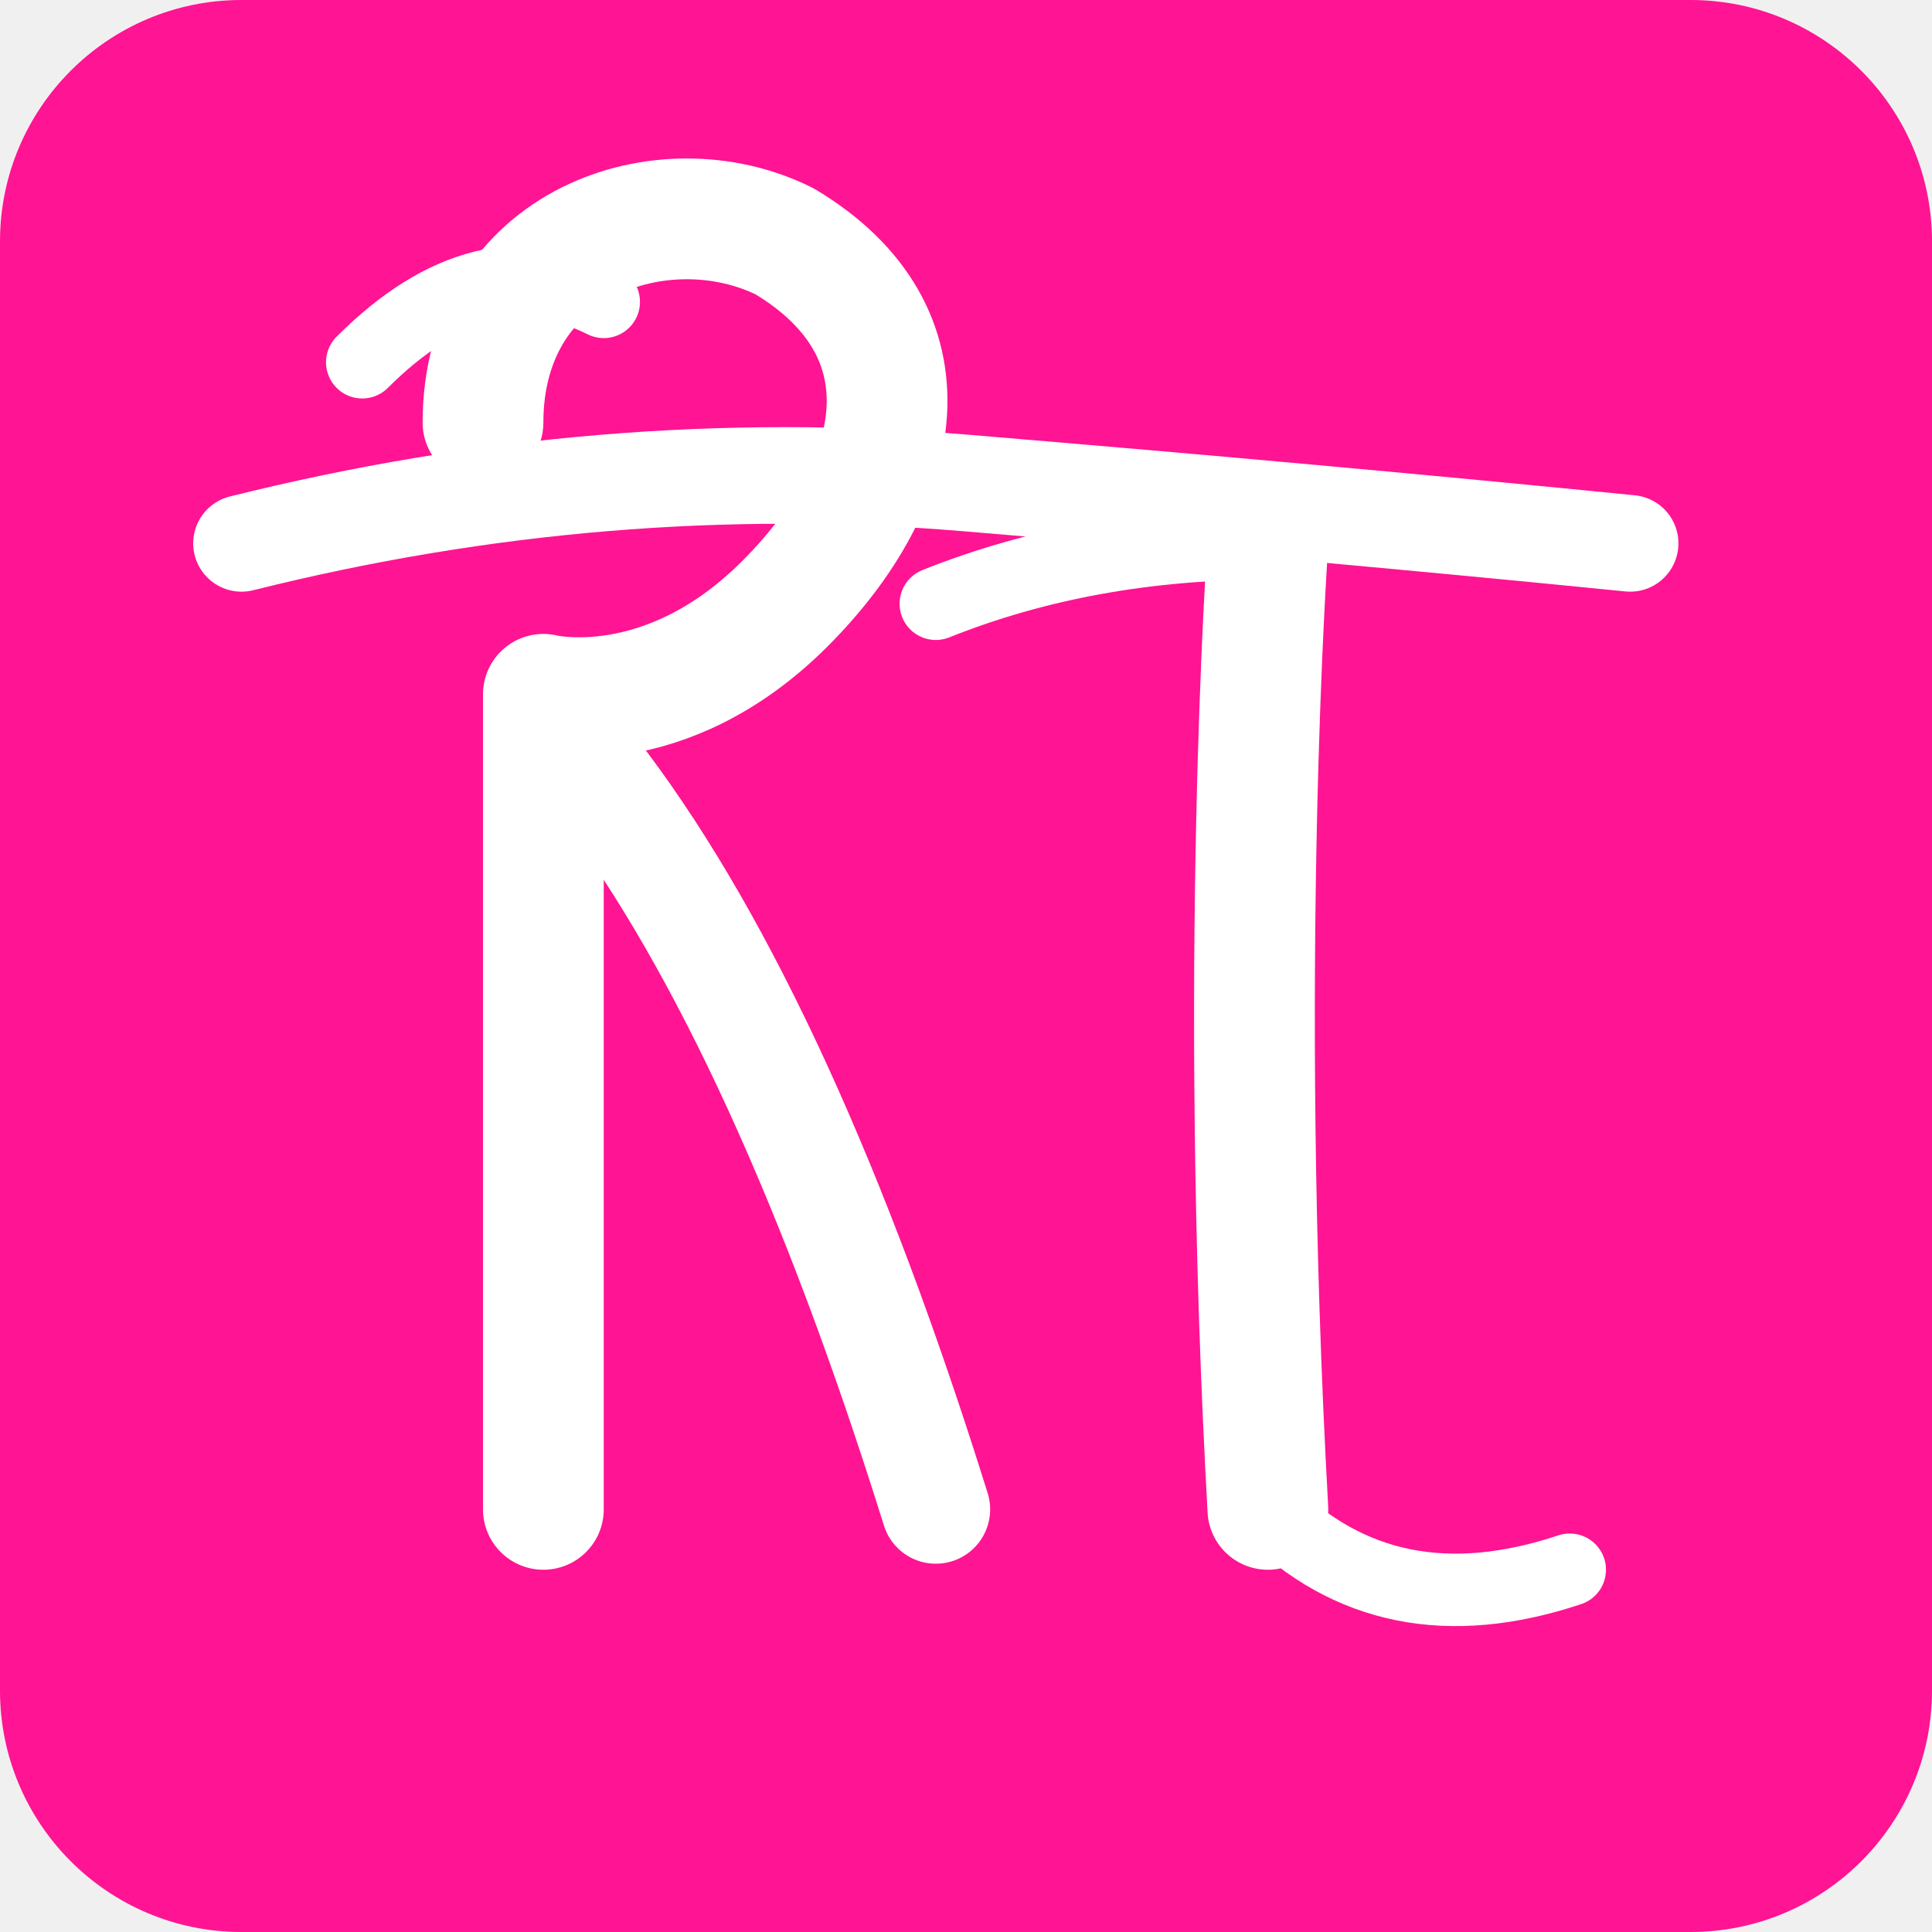
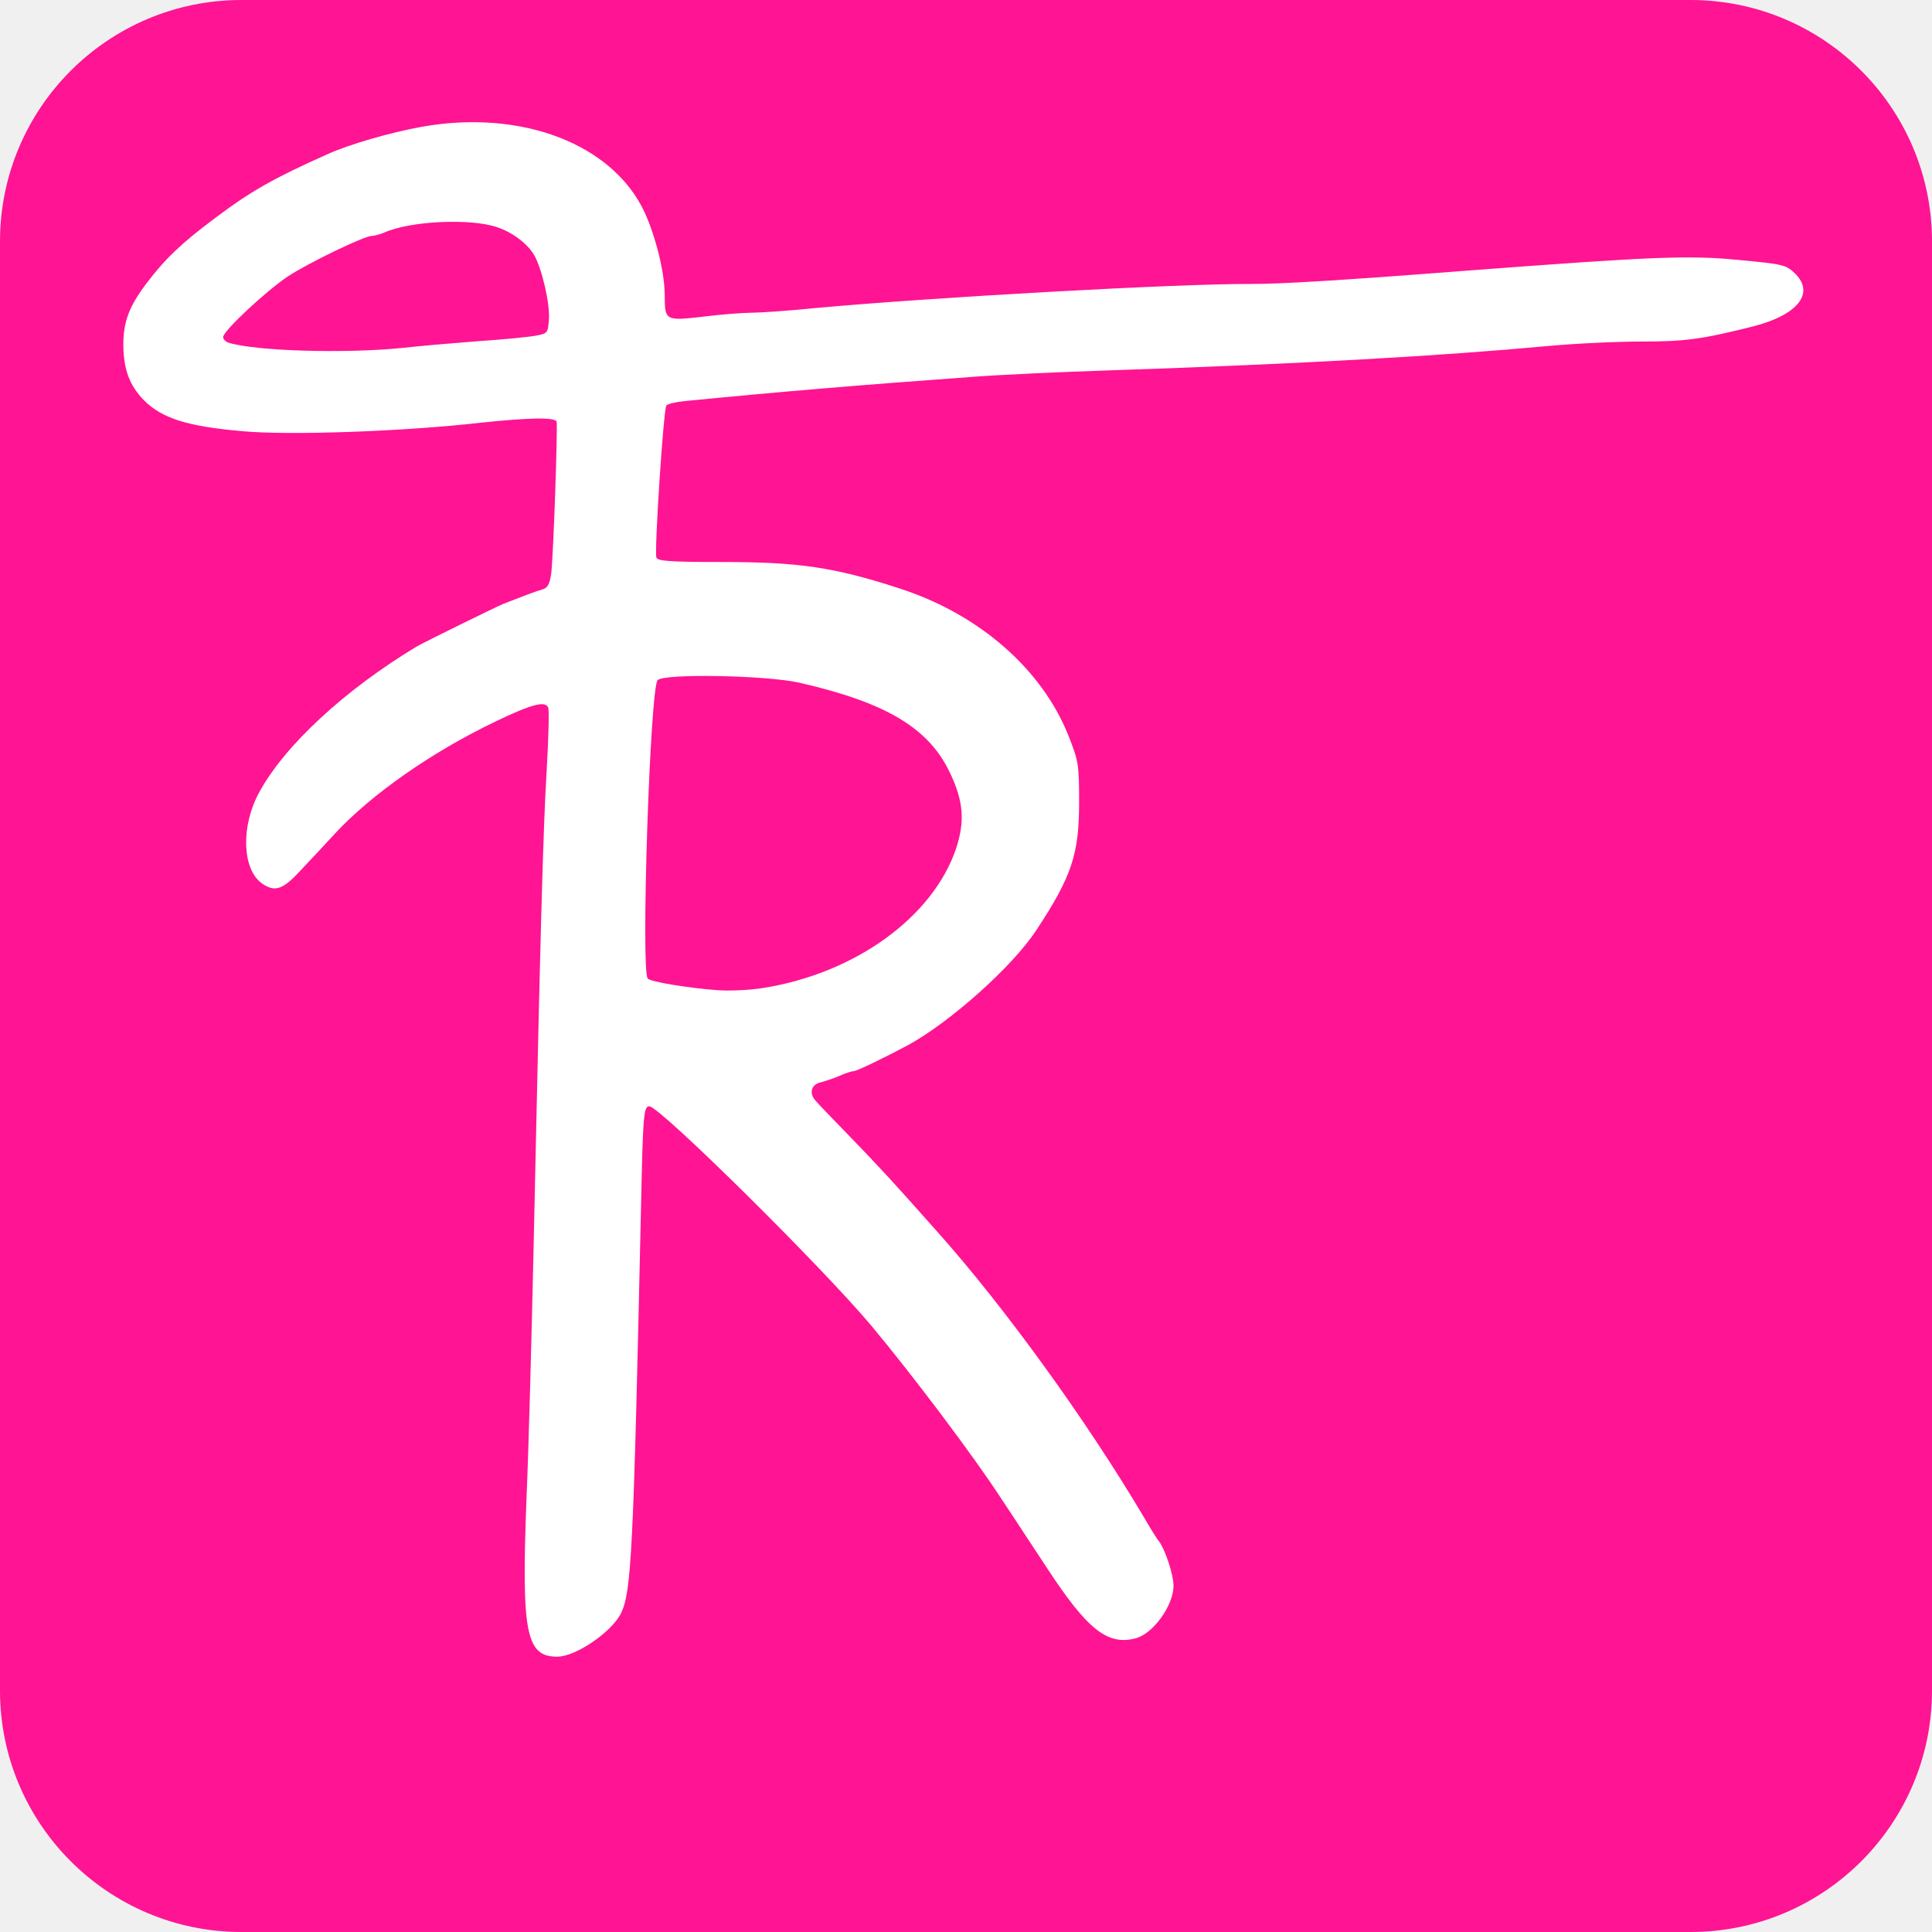
<svg xmlns="http://www.w3.org/2000/svg" viewBox="0 0 32 32">
  <rect width="32" height="32" rx="4" ry="4" fill="#FF1493" />
-   <g fill="none" stroke="#FFFFFF" stroke-linecap="round" stroke-linejoin="round">
-     <path d="M6 6 Q8 4 10 5" stroke-width="1.2" />
-     <path d="M8 7 C8 4 11 3 13 4 C15.5 5.5 15 8 13 10 C11 12 9 11.5 9 11.5 L9 25" stroke-width="2" />
-     <path d="M10 13 Q13 17 15.5 25" stroke-width="1.8" />
-     <path d="M4 9 Q10 7.5 16 8 Q22 8.5 27 9" stroke-width="1.6" />
-     <path d="M21 9 C21 9 20.5 16 21 25" stroke-width="2" />
-     <path d="M15.5 10 Q18 9 21 9" stroke-width="1.2" />
-     <path d="M21 25 Q23 27 26 26" stroke-width="1.2" />
+   <g transform="translate(2, 2) scale(0.053)">
+     <g transform="translate(263.35, 240.2) scale(-1, 1) rotate(-180) translate(-263.35, -240.2) translate(0.8, 0.4)">
+       <path fill="#FFFFFF" d="M93.2,478.1 C83.3,476.3 70.5,472.6 63.7,469.5 C46.9,462 39.7,457.9 28.7,449.6 C18.1,441.7 13,436.8 7.1,429 C1.8,421.9 0,417.2 0,409.9 C0.1,402.1 2,397.2 6.5,392.6 C12.1,387 20,384.5 37,383 C51.8,381.6 87.5,382.9 111.4,385.6 C126.3,387.2 134.9,387.4 135.4,386 C135.8,384.6 134.4,343.3 133.7,338.3 C133.2,335.1 132.6,334 130.9,333.5 C129,333 125.1,331.5 118.7,329 C115.9,327.8 94.1,317.1 91.7,315.7 C69.3,302.2 50.4,284.8 42.4,270 C36.7,259.5 37.1,246 43.4,241.6 C47.3,238.9 49.8,239.7 55,245.3 C57.7,248.1 62.8,253.6 66.3,257.4 C77.8,269.7 96.4,282.7 116.2,292.2 C127.6,297.7 131.9,298.8 132.8,296.6 C133.1,295.8 132.9,286.9 132.3,276.8 C131.2,258.9 130.3,225.3 128.2,127 C127.6,100.3 126.7,65.4 126,49.5 C124.4,7.5 125.8,0 135.6,0 C141.4,0 152.6,7.7 155.5,13.5 C158.8,20.3 159.4,32 161.8,141 C162.4,169.4 162.6,172 164.4,172 C167.6,172 218.4,121.8 233.8,103.4 C246.5,88.2 265.8,62.6 274.3,49.5 C278,44 284.4,34.1 288.8,27.5 C301.2,8.6 307.5,3.5 316.2,5.7 C321.7,7 328.2,15.9 328.2,22.2 C328.2,25.6 325.6,33.5 323.7,36 C323,36.8 320.8,40.4 318.7,44 C300.9,74 275.3,109.4 254.3,132.9 C240.9,148 236.6,152.7 227.2,162.4 C222,167.8 217.1,172.8 216.5,173.6 C214.2,175.9 214.9,178.9 218,179.5 C219.5,179.9 222.2,180.8 224,181.6 C225.8,182.4 227.7,183 228.3,183 C229.2,183 237.9,187.2 245.2,191.1 C258.4,198.3 277.9,215.7 285.3,227 C296.4,243.8 298.7,250.8 298.7,267 C298.7,278.9 298.5,279.9 295.3,288 C287,308.7 267.4,325.8 242.7,333.8 C222.2,340.5 211,342.1 187.2,342.1 C170.7,342.1 167,342.4 166.6,343.5 C165.9,345.2 168.8,389.6 169.7,391 C170,391.5 172.6,392.1 175.5,392.4 C206.1,395.4 230.1,397.4 265.9,400 C273.7,400.6 292.9,401.5 308.4,402 C368,404 411.8,406.5 445.2,409.6 C453.8,410.4 466.9,411 474.5,411 C488,411 493.3,411.7 509.2,415.7 C523.4,419.3 528.8,426.2 522.3,432.4 C519.6,435 518.5,435.2 504.8,436.5 C489.2,438 478.4,437.6 419.2,433.1 C379.1,430 361.8,429 352.7,429 C329.2,429.1 252.7,424.8 216.7,421.5 C207.9,420.6 198.7,420 196.2,420 C193.7,420 187.1,419.5 181.4,418.8 C169.4,417.4 169.2,417.5 169.2,425.4 C169.2,432.4 166.5,443.5 162.9,451.4 C153,472.7 124.5,483.7 93.2,478.1 Z M116.9,446.7 C121.7,445.1 126.4,441.5 128.4,438 C130.8,433.9 133.4,422.7 133,417.9 C132.7,413.6 132.6,413.5 128.7,412.8 C126.5,412.4 118.4,411.6 110.7,411.1 C103,410.5 92.4,409.6 87.2,409 C69.2,407.2 41.7,408 33,410.6 C32,410.9 31.2,411.7 31.2,412.4 C31.2,414.3 44.6,426.8 51.5,431.4 C57.9,435.6 75.3,444 77.6,444 C78.4,444 80.1,444.5 81.4,445 C89.5,448.7 108.6,449.6 116.9,446.7 Z M211.2,304.4 C238.4,298.2 251.8,290.2 258.4,276.1 C262.6,267.3 263,261 260.3,252.7 C253.1,231.2 228.8,213.6 200.1,209 C195.9,208.3 189.4,208 185.6,208.3 C176.2,209 164.9,210.9 163.9,211.9 C161.7,214.1 164.6,302.9 167,305.2 C169.1,307.3 200.9,306.7 211.2,304.4 Z" />
+     </g>
  </g>
</svg>
